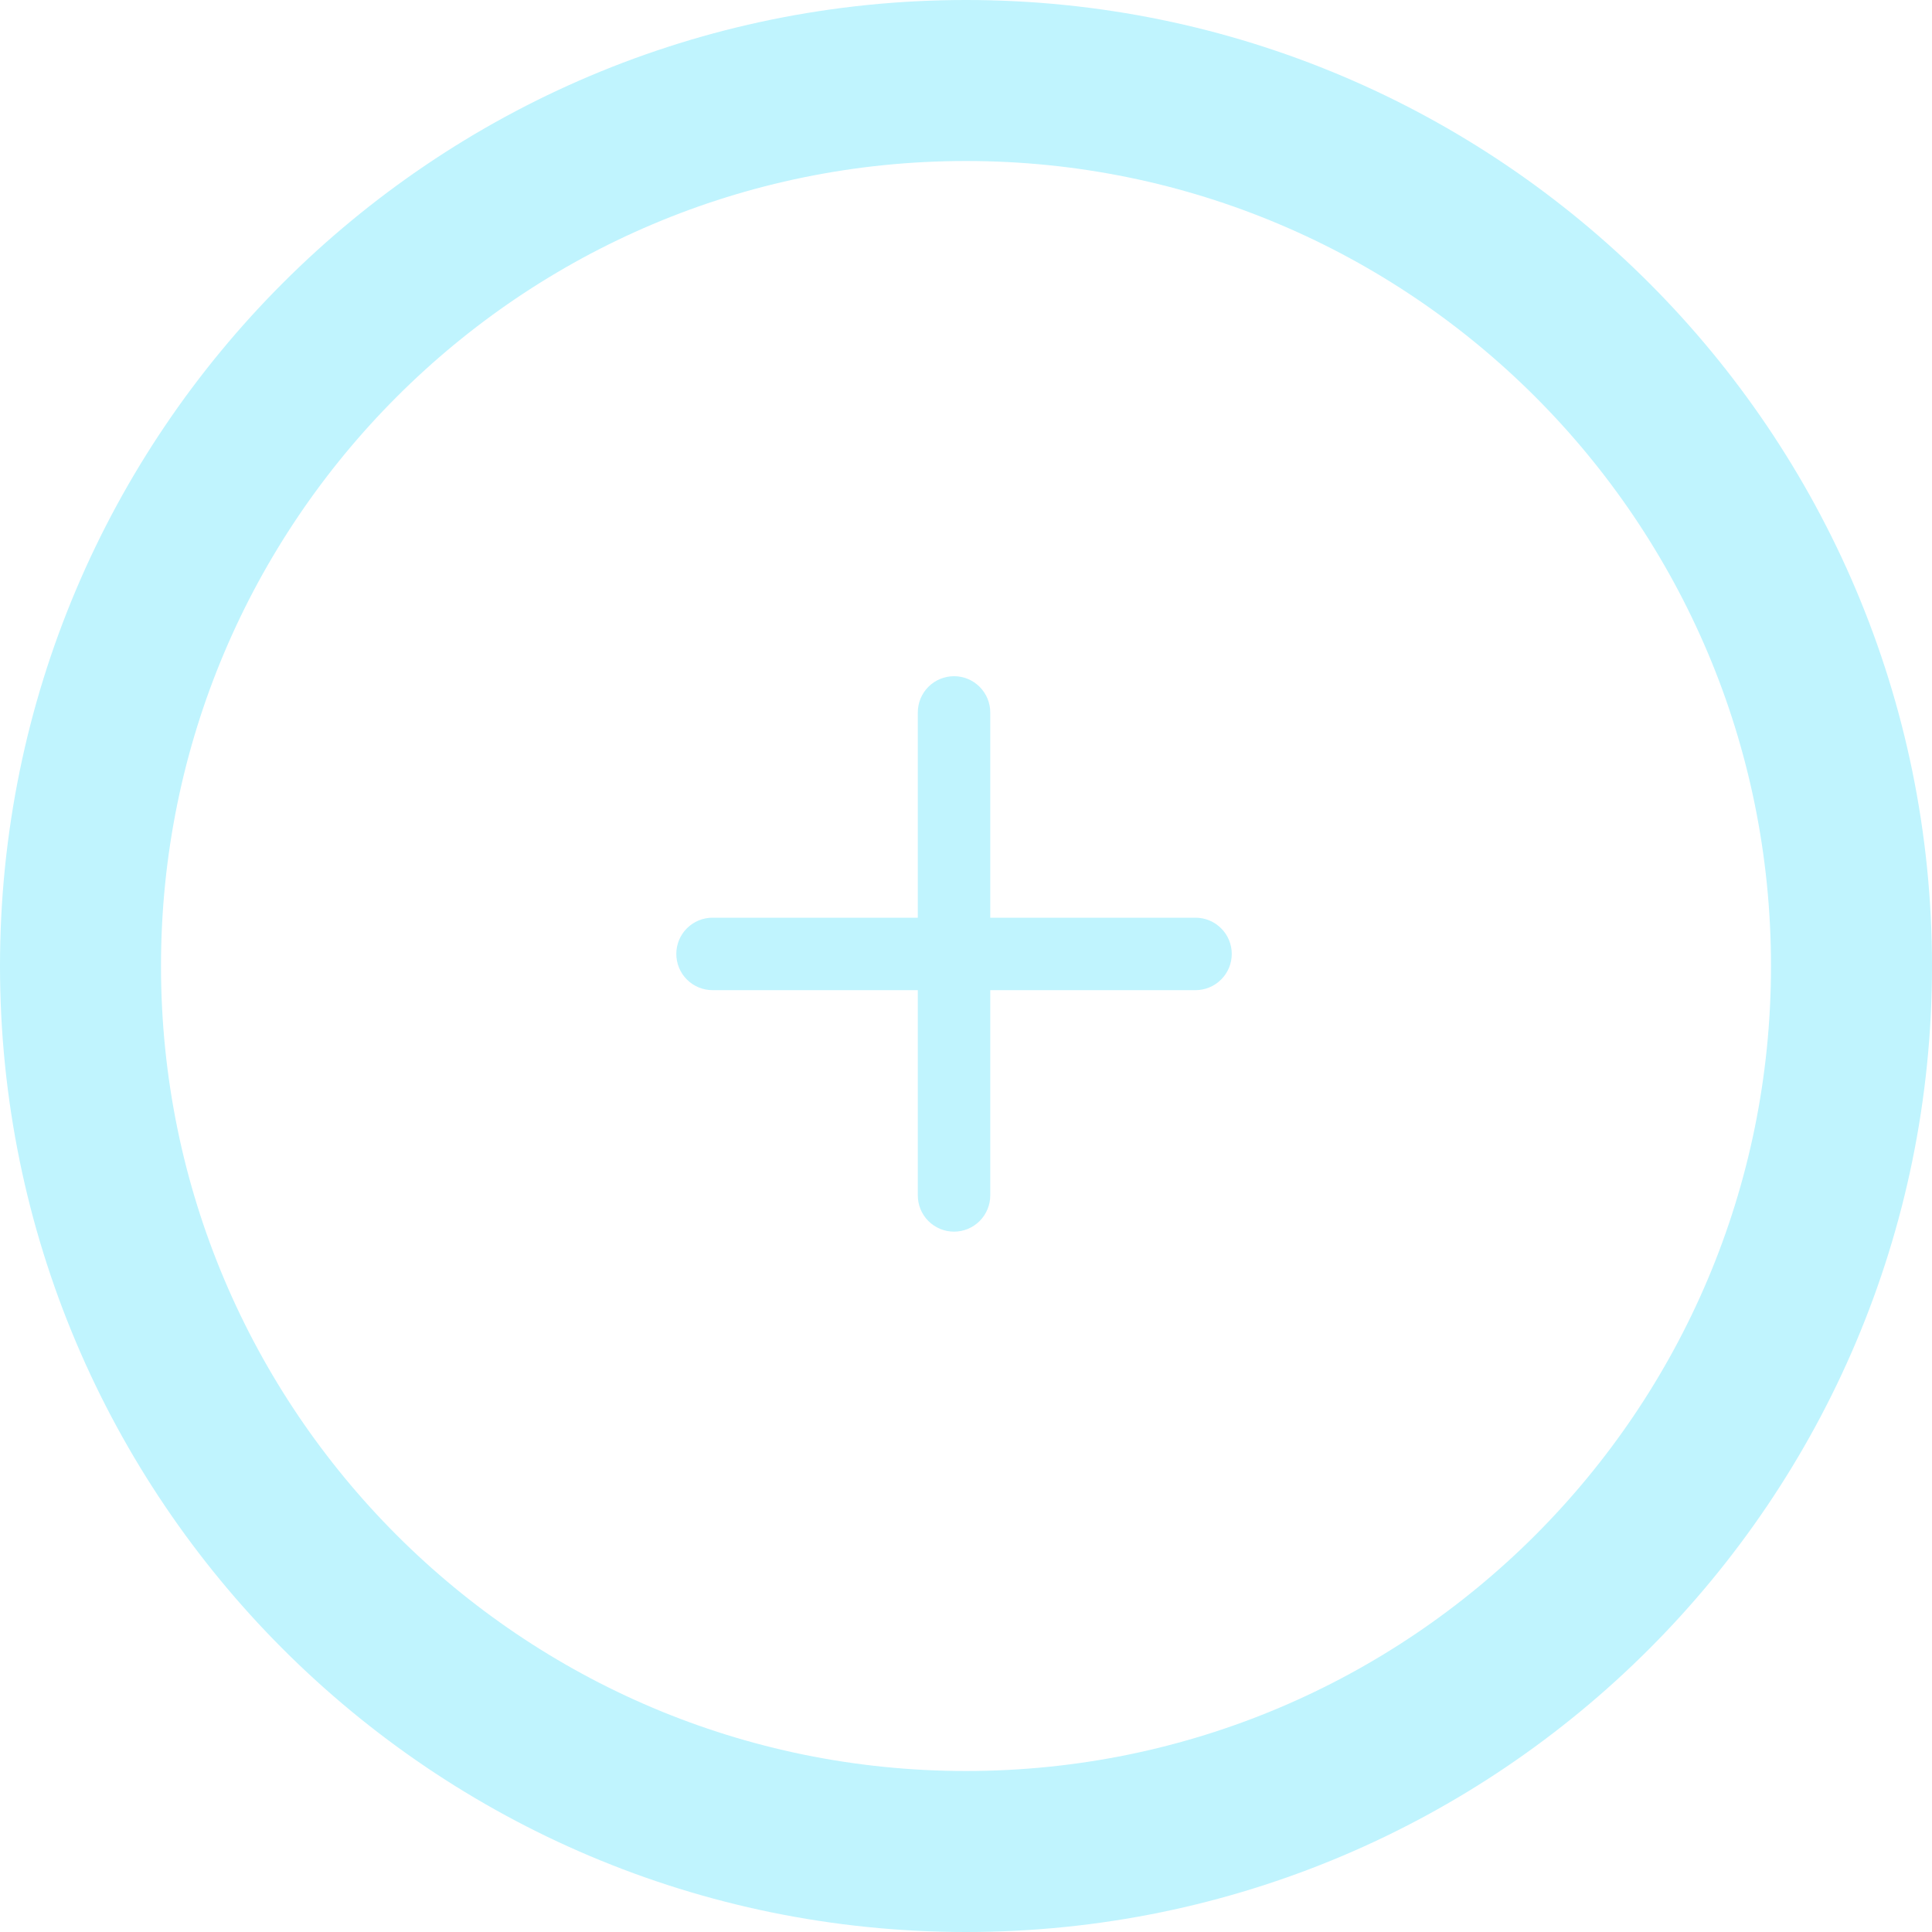
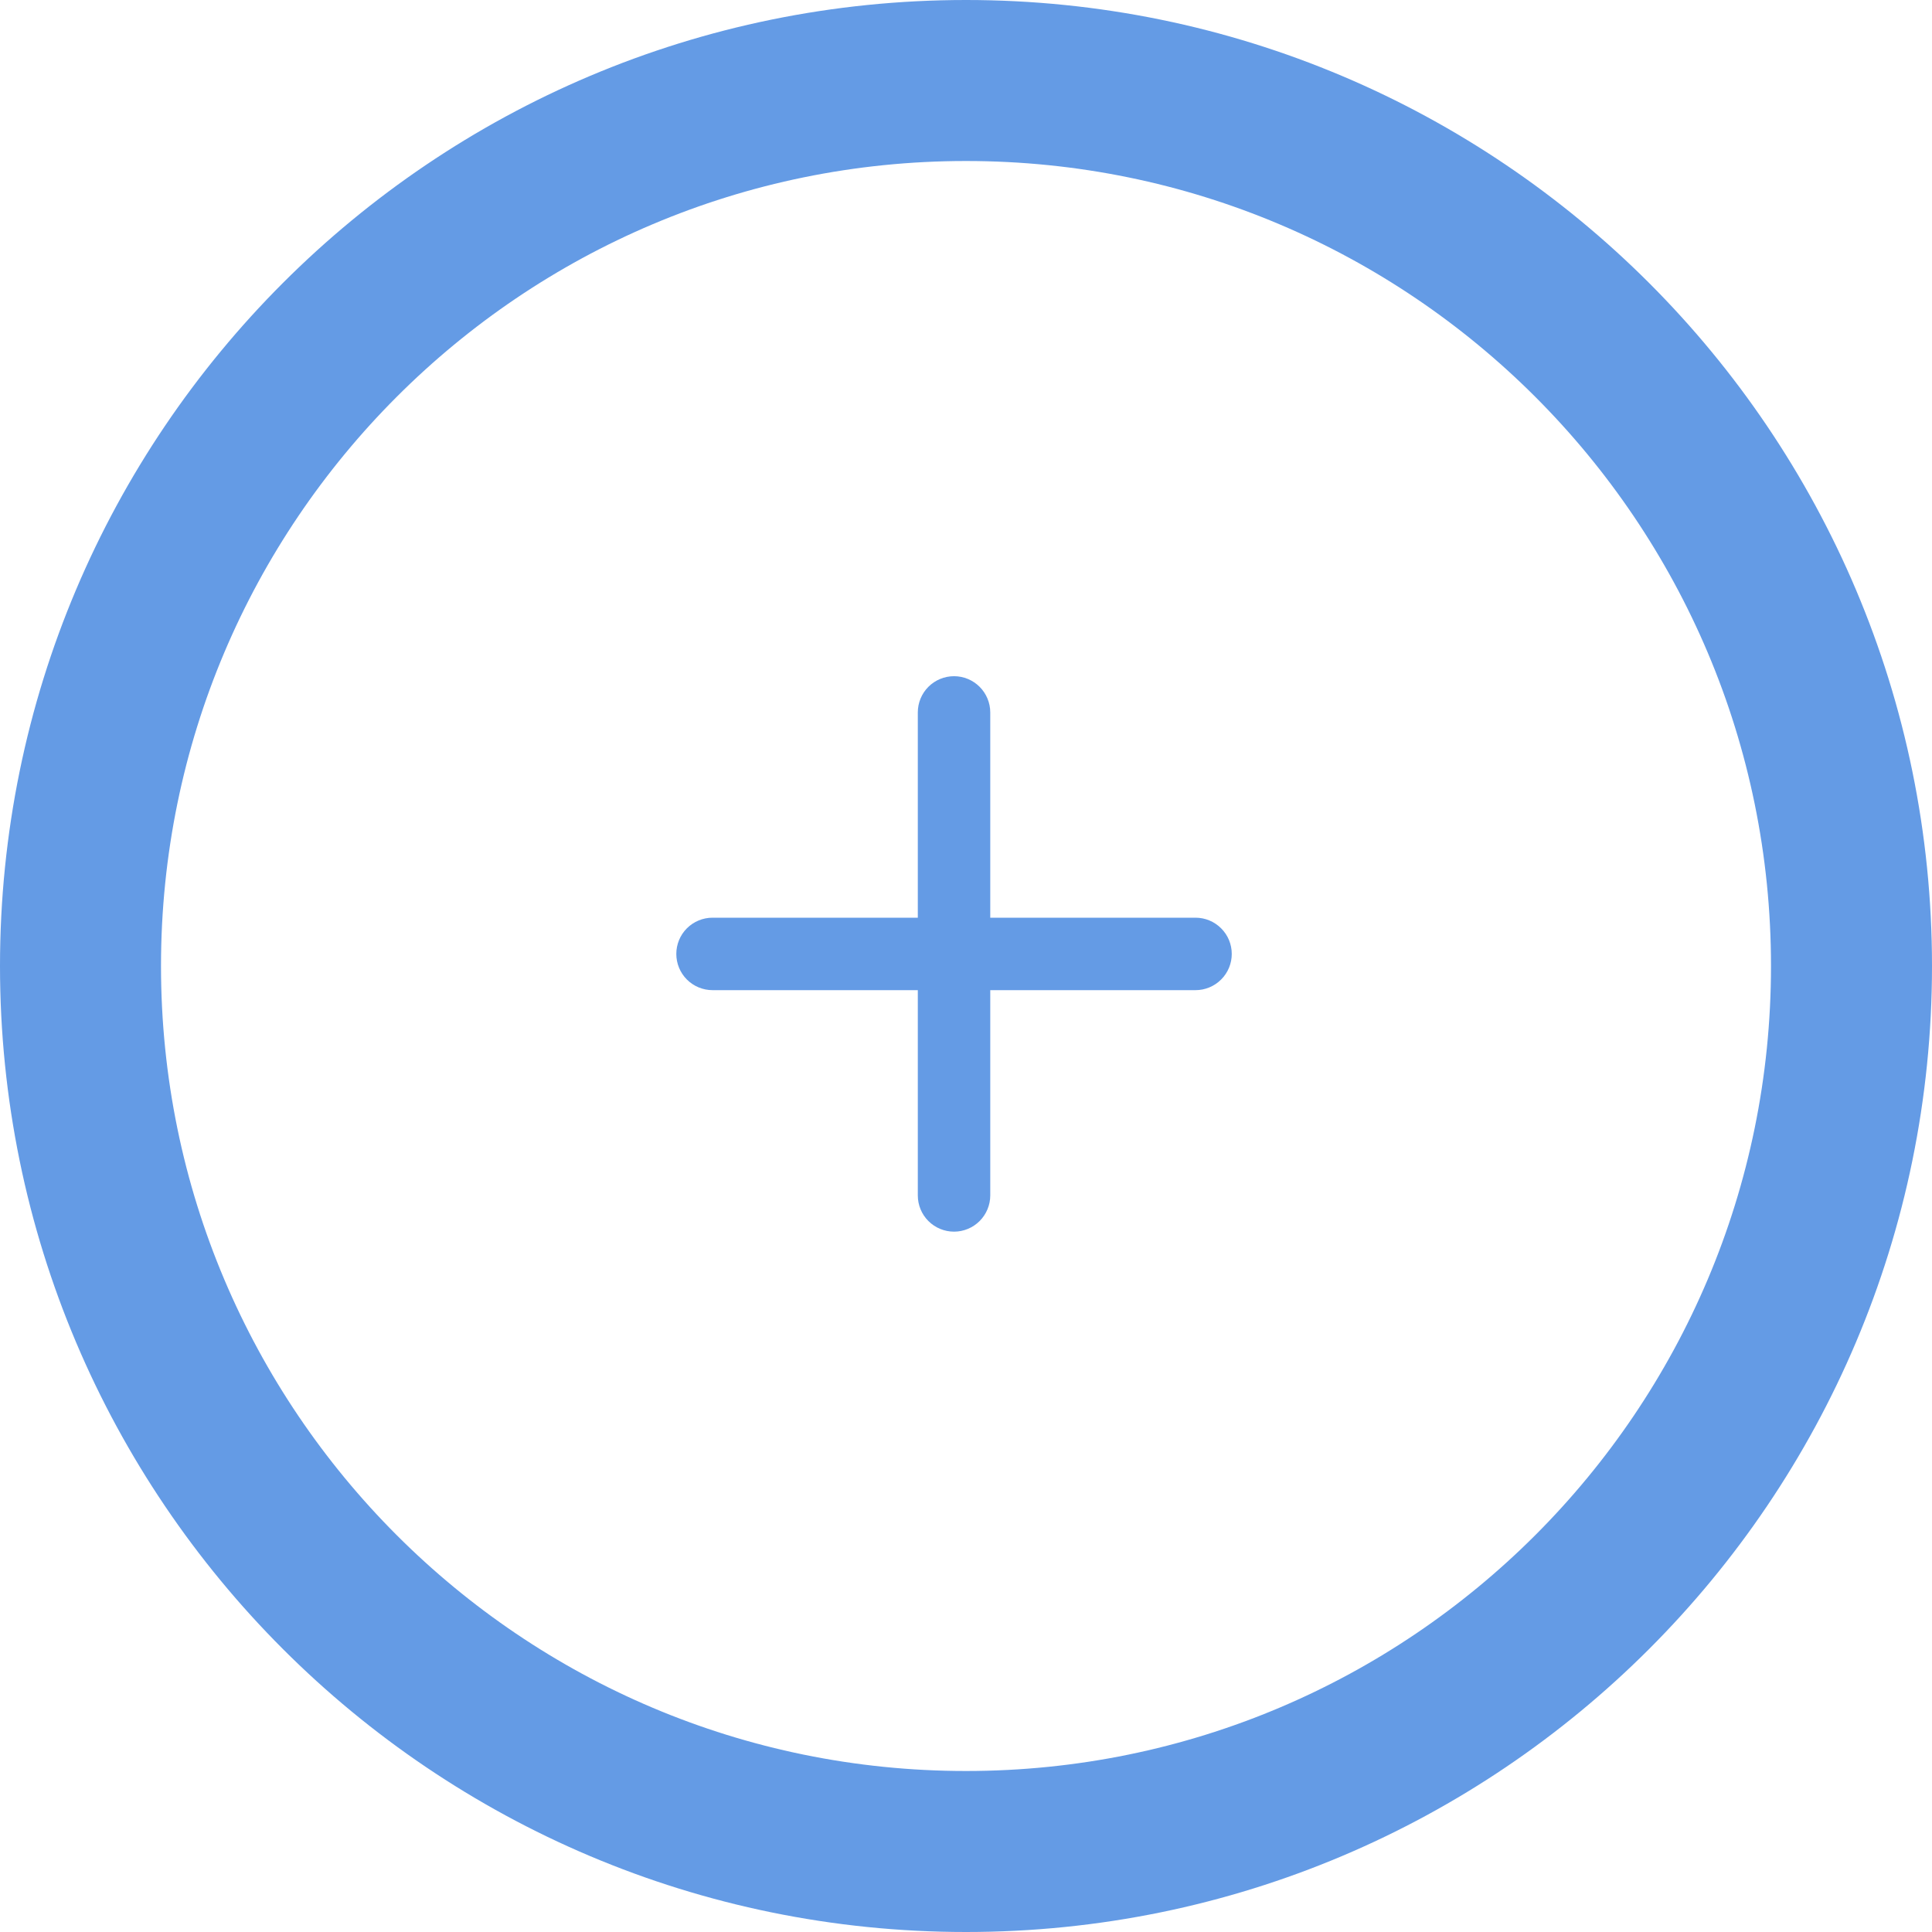
<svg xmlns="http://www.w3.org/2000/svg" width="36" height="36" viewBox="0 0 36 36" fill="none">
-   <path fill-rule="evenodd" clip-rule="evenodd" d="M17.777 12.6C17.956 12.6 18.127 12.671 18.254 12.798C18.38 12.924 18.452 13.096 18.452 13.275V17.1H22.277C22.456 17.1 22.627 17.171 22.754 17.298C22.881 17.424 22.952 17.596 22.952 17.775C22.952 17.954 22.881 18.126 22.754 18.252C22.627 18.379 22.456 18.45 22.277 18.45H18.452V22.275C18.452 22.454 18.38 22.626 18.254 22.752C18.127 22.879 17.956 22.95 17.777 22.95C17.598 22.95 17.426 22.879 17.299 22.752C17.173 22.626 17.102 22.454 17.102 22.275V18.45H13.277C13.098 18.45 12.926 18.379 12.799 18.252C12.673 18.126 12.602 17.954 12.602 17.775C12.602 17.596 12.673 17.424 12.799 17.298C12.926 17.171 13.098 17.1 13.277 17.1H17.102V13.275C17.102 13.096 17.173 12.924 17.299 12.798C17.426 12.671 17.598 12.6 17.777 12.6Z" fill="#C0F4FE" />
-   <rect x="1.5" y="1.5" width="33" height="33" rx="16.5" stroke="#C0F4FE" stroke-width="3" />
+   <path fill-rule="evenodd" clip-rule="evenodd" d="M17.777 12.6C17.956 12.6 18.127 12.671 18.254 12.798C18.38 12.924 18.452 13.096 18.452 13.275V17.1H22.277C22.456 17.1 22.627 17.171 22.754 17.298C22.881 17.424 22.952 17.596 22.952 17.775C22.952 17.954 22.881 18.126 22.754 18.252C22.627 18.379 22.456 18.45 22.277 18.45H18.452V22.275C18.452 22.454 18.38 22.626 18.254 22.752C18.127 22.879 17.956 22.95 17.777 22.95C17.598 22.95 17.426 22.879 17.299 22.752C17.173 22.626 17.102 22.454 17.102 22.275V18.45H13.277C13.098 18.45 12.926 18.379 12.799 18.252C12.673 18.126 12.602 17.954 12.602 17.775C12.602 17.596 12.673 17.424 12.799 17.298C12.926 17.171 13.098 17.1 13.277 17.1H17.102V13.275C17.102 13.096 17.173 12.924 17.299 12.798C17.426 12.671 17.598 12.6 17.777 12.6Z" fill="#649be5" />
+   <rect x="1.5" y="1.5" width="33" height="33" rx="16.5" stroke="#649be5" stroke-width="3" />
</svg>
